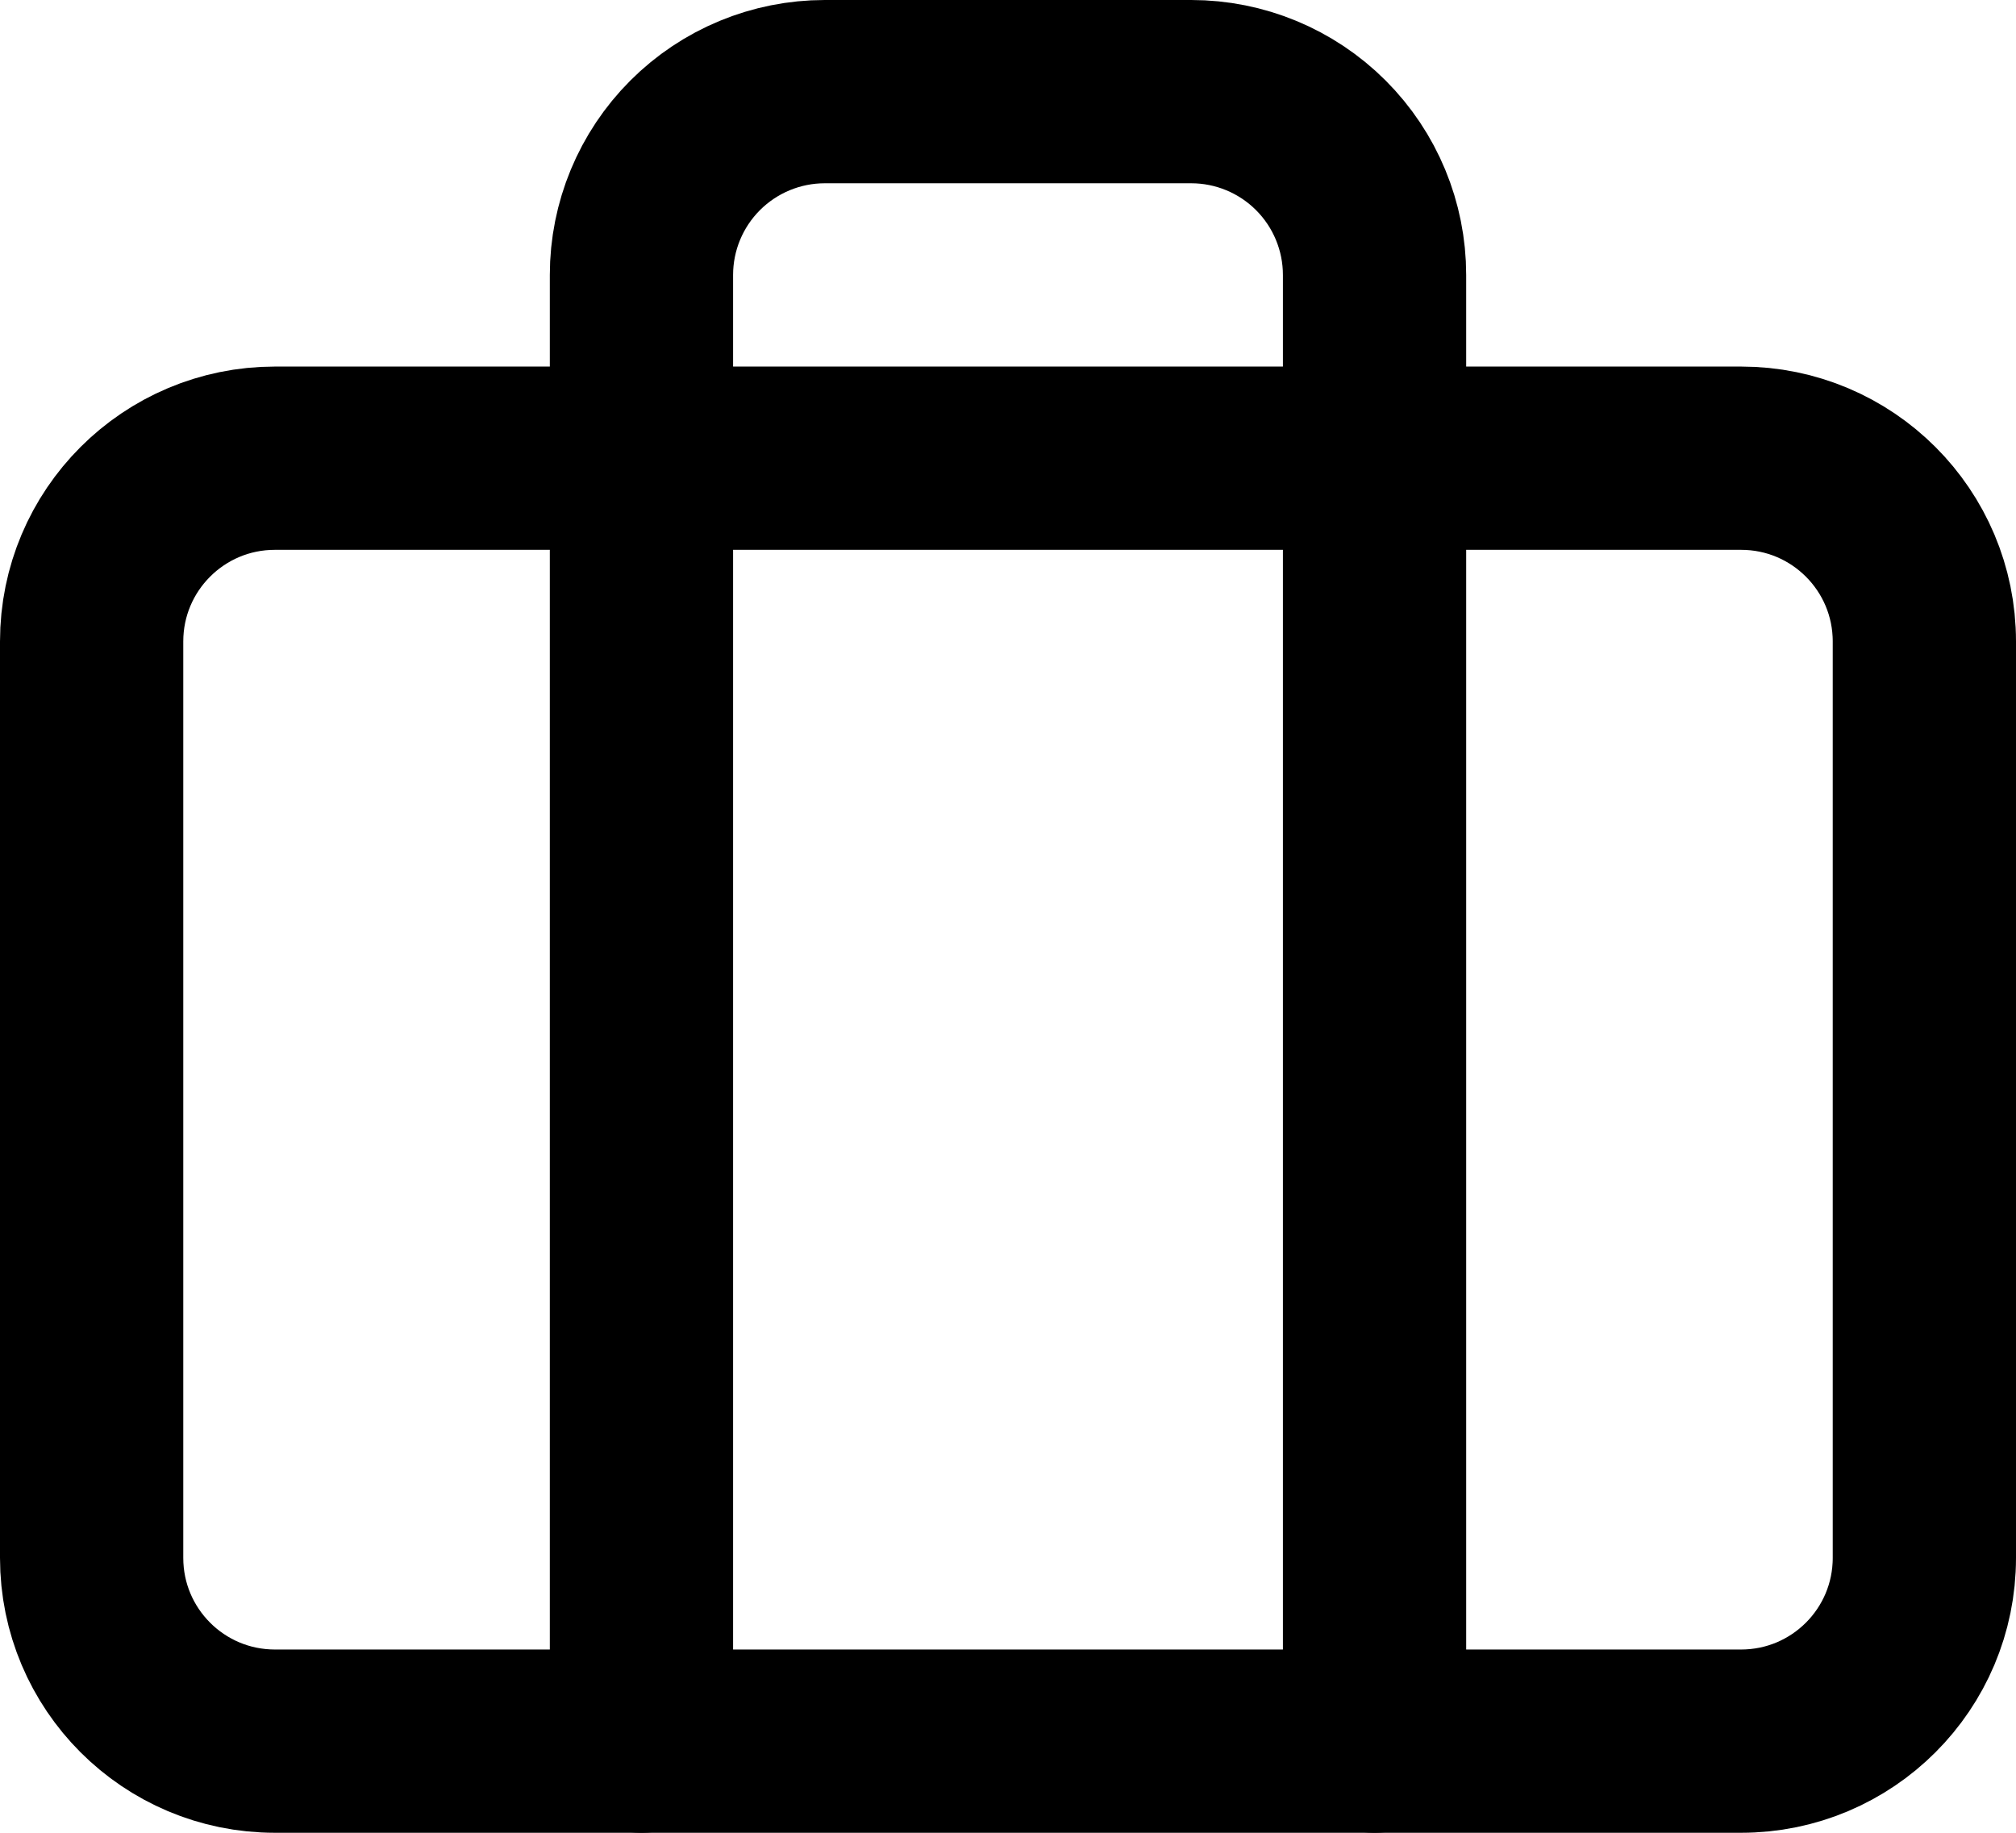
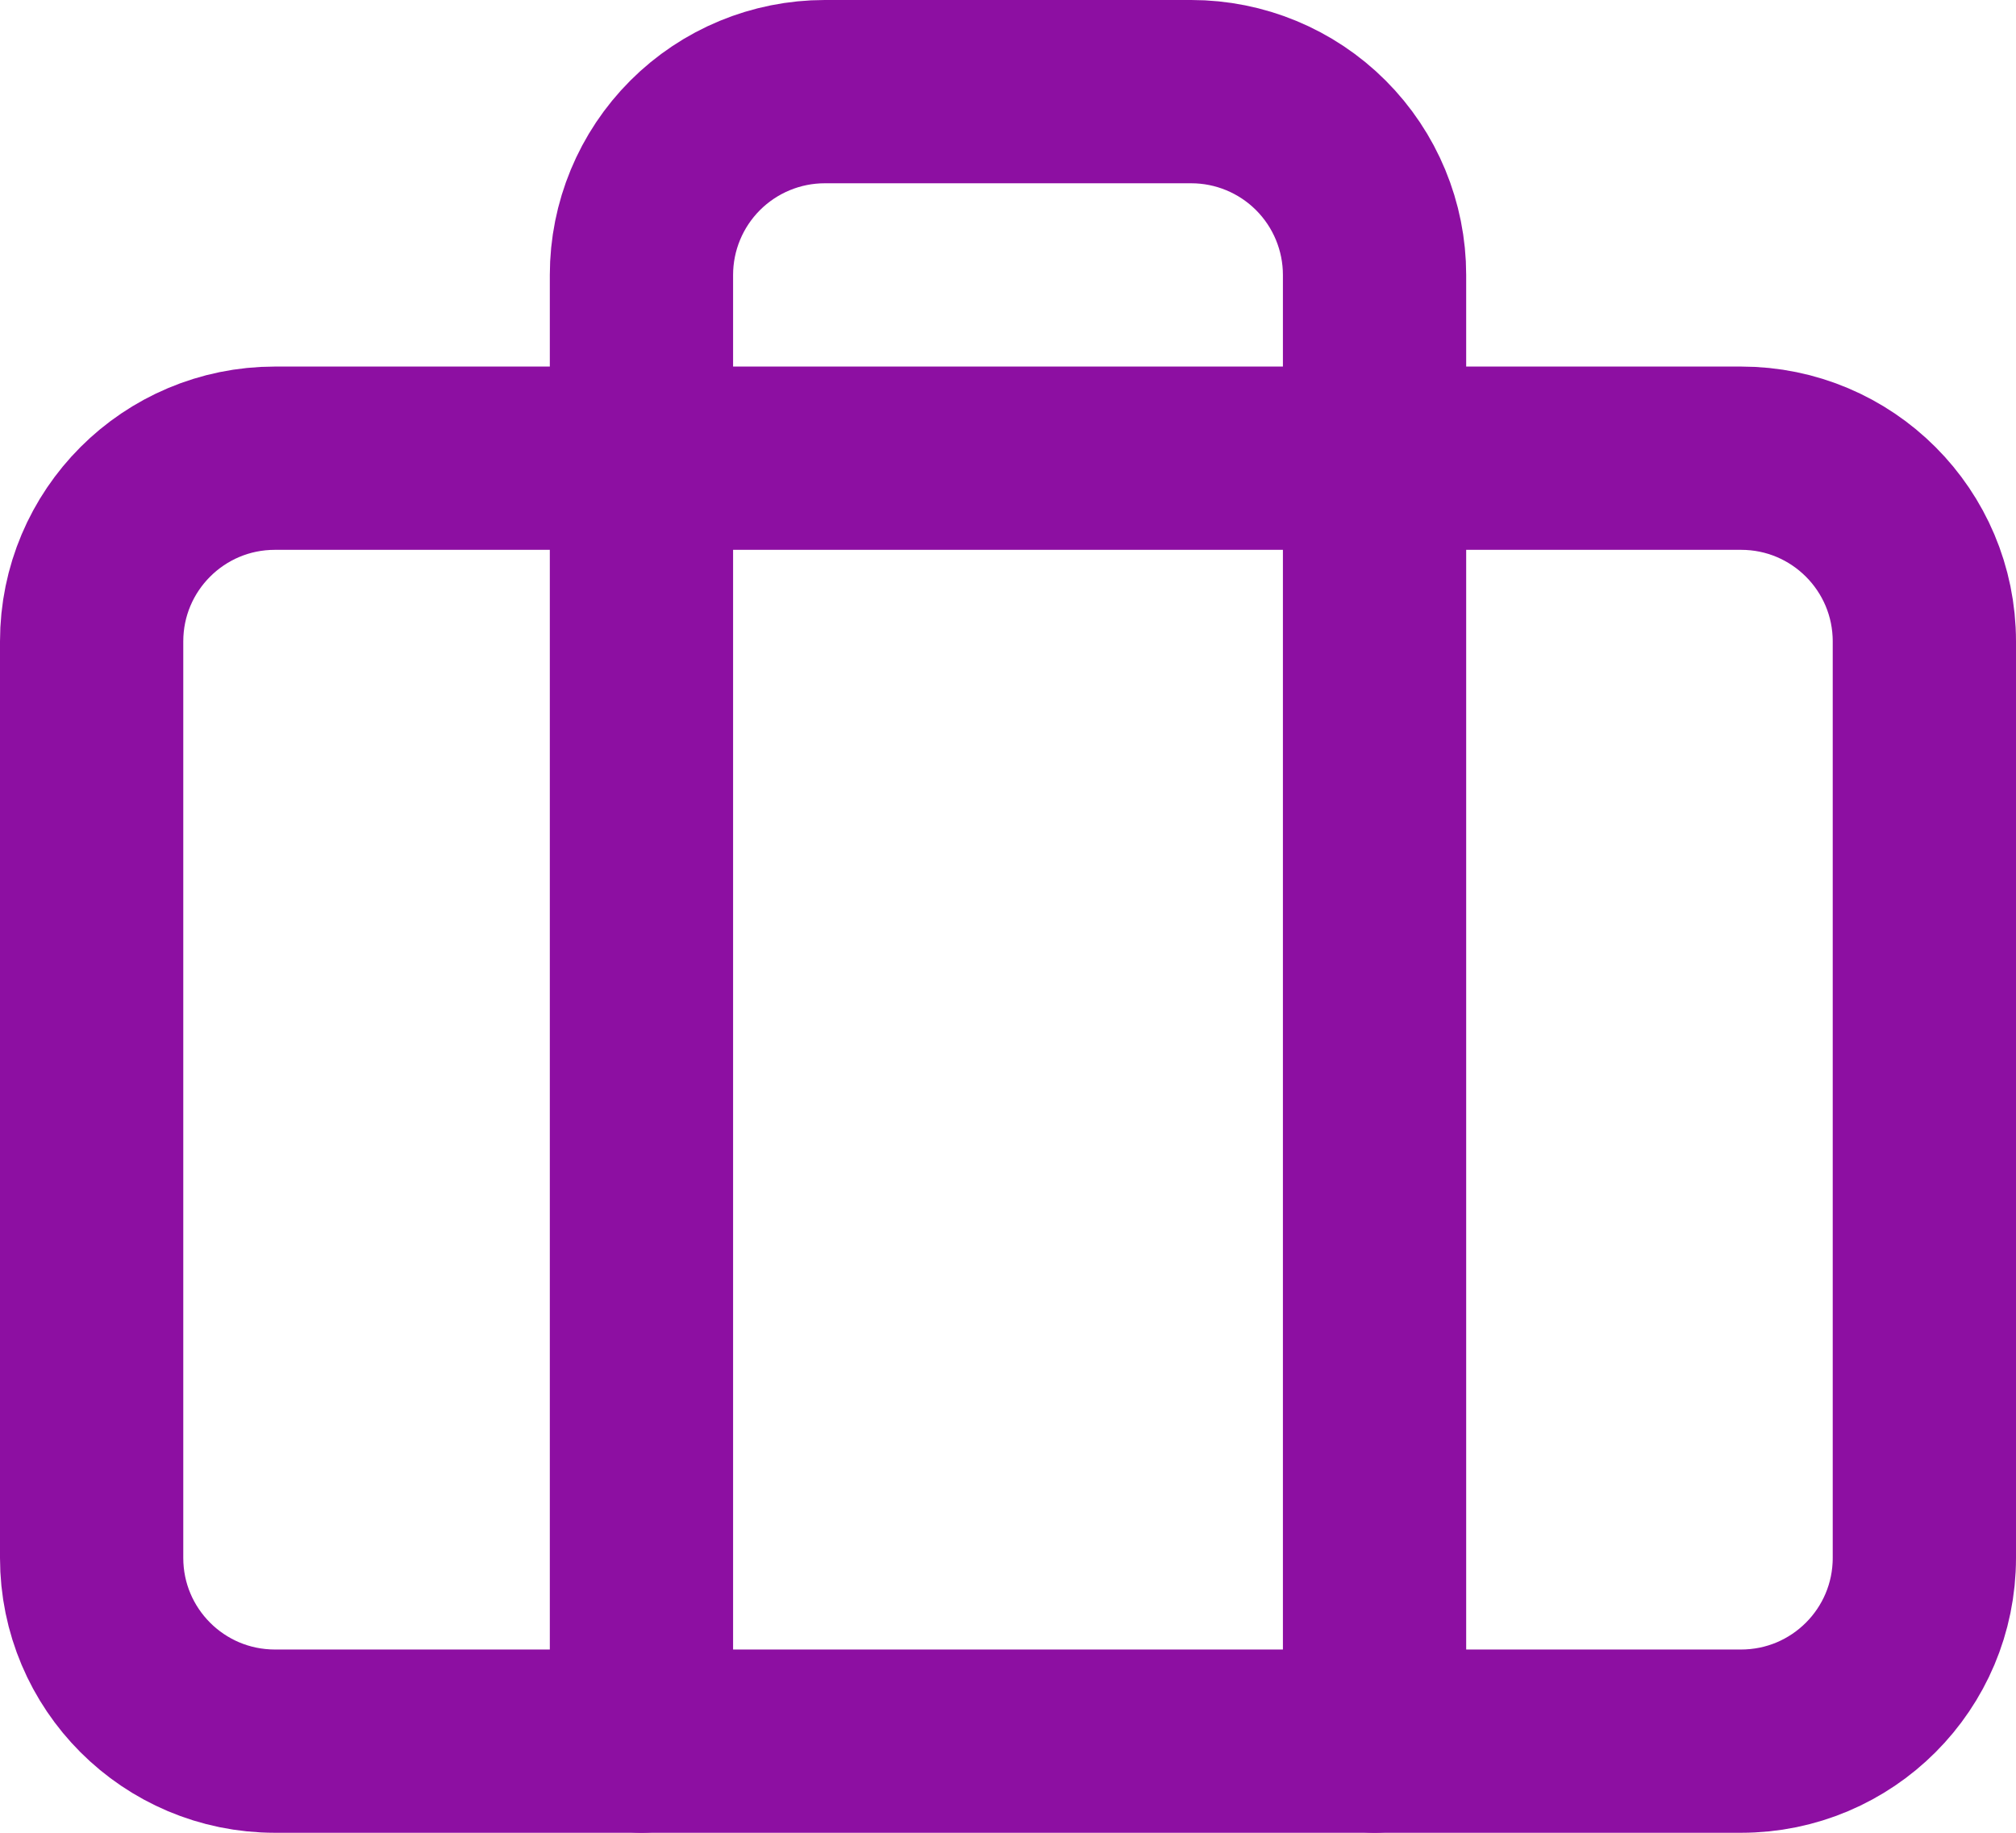
<svg xmlns="http://www.w3.org/2000/svg" width="22" height="20" viewBox="0 0 22 20" fill="none">
-   <path d="M19 5H3C1.895 5 1 5.895 1 7V17C1 18.105 1.895 19 3 19H19C20.105 19 21 18.105 21 17V7C21 5.895 20.105 5 19 5Z" stroke="black" stroke-width="2" stroke-linecap="round" stroke-linejoin="round" />
-   <path d="M15 19V3C15 2.47 14.789 1.961 14.414 1.586C14.039 1.211 13.53 1 13 1H9C8.47 1 7.961 1.211 7.586 1.586C7.211 1.961 7 2.47 7 3V19" stroke="black" stroke-width="2" stroke-linecap="round" stroke-linejoin="round" />
+   <path d="M19 5H3C1.895 5 1 5.895 1 7V17C1 18.105 1.895 19 3 19H19C20.105 19 21 18.105 21 17V7C21 5.895 20.105 5 19 5Z" stroke="#8D0FA2" stroke-width="2" stroke-linecap="round" stroke-linejoin="round" />
+   <path d="M15 19V3C15 2.47 14.789 1.961 14.414 1.586C14.039 1.211 13.53 1 13 1H9C8.47 1 7.961 1.211 7.586 1.586C7.211 1.961 7 2.47 7 3V19" stroke="#8D0FA2" stroke-width="2" stroke-linecap="round" stroke-linejoin="round" />
</svg>
